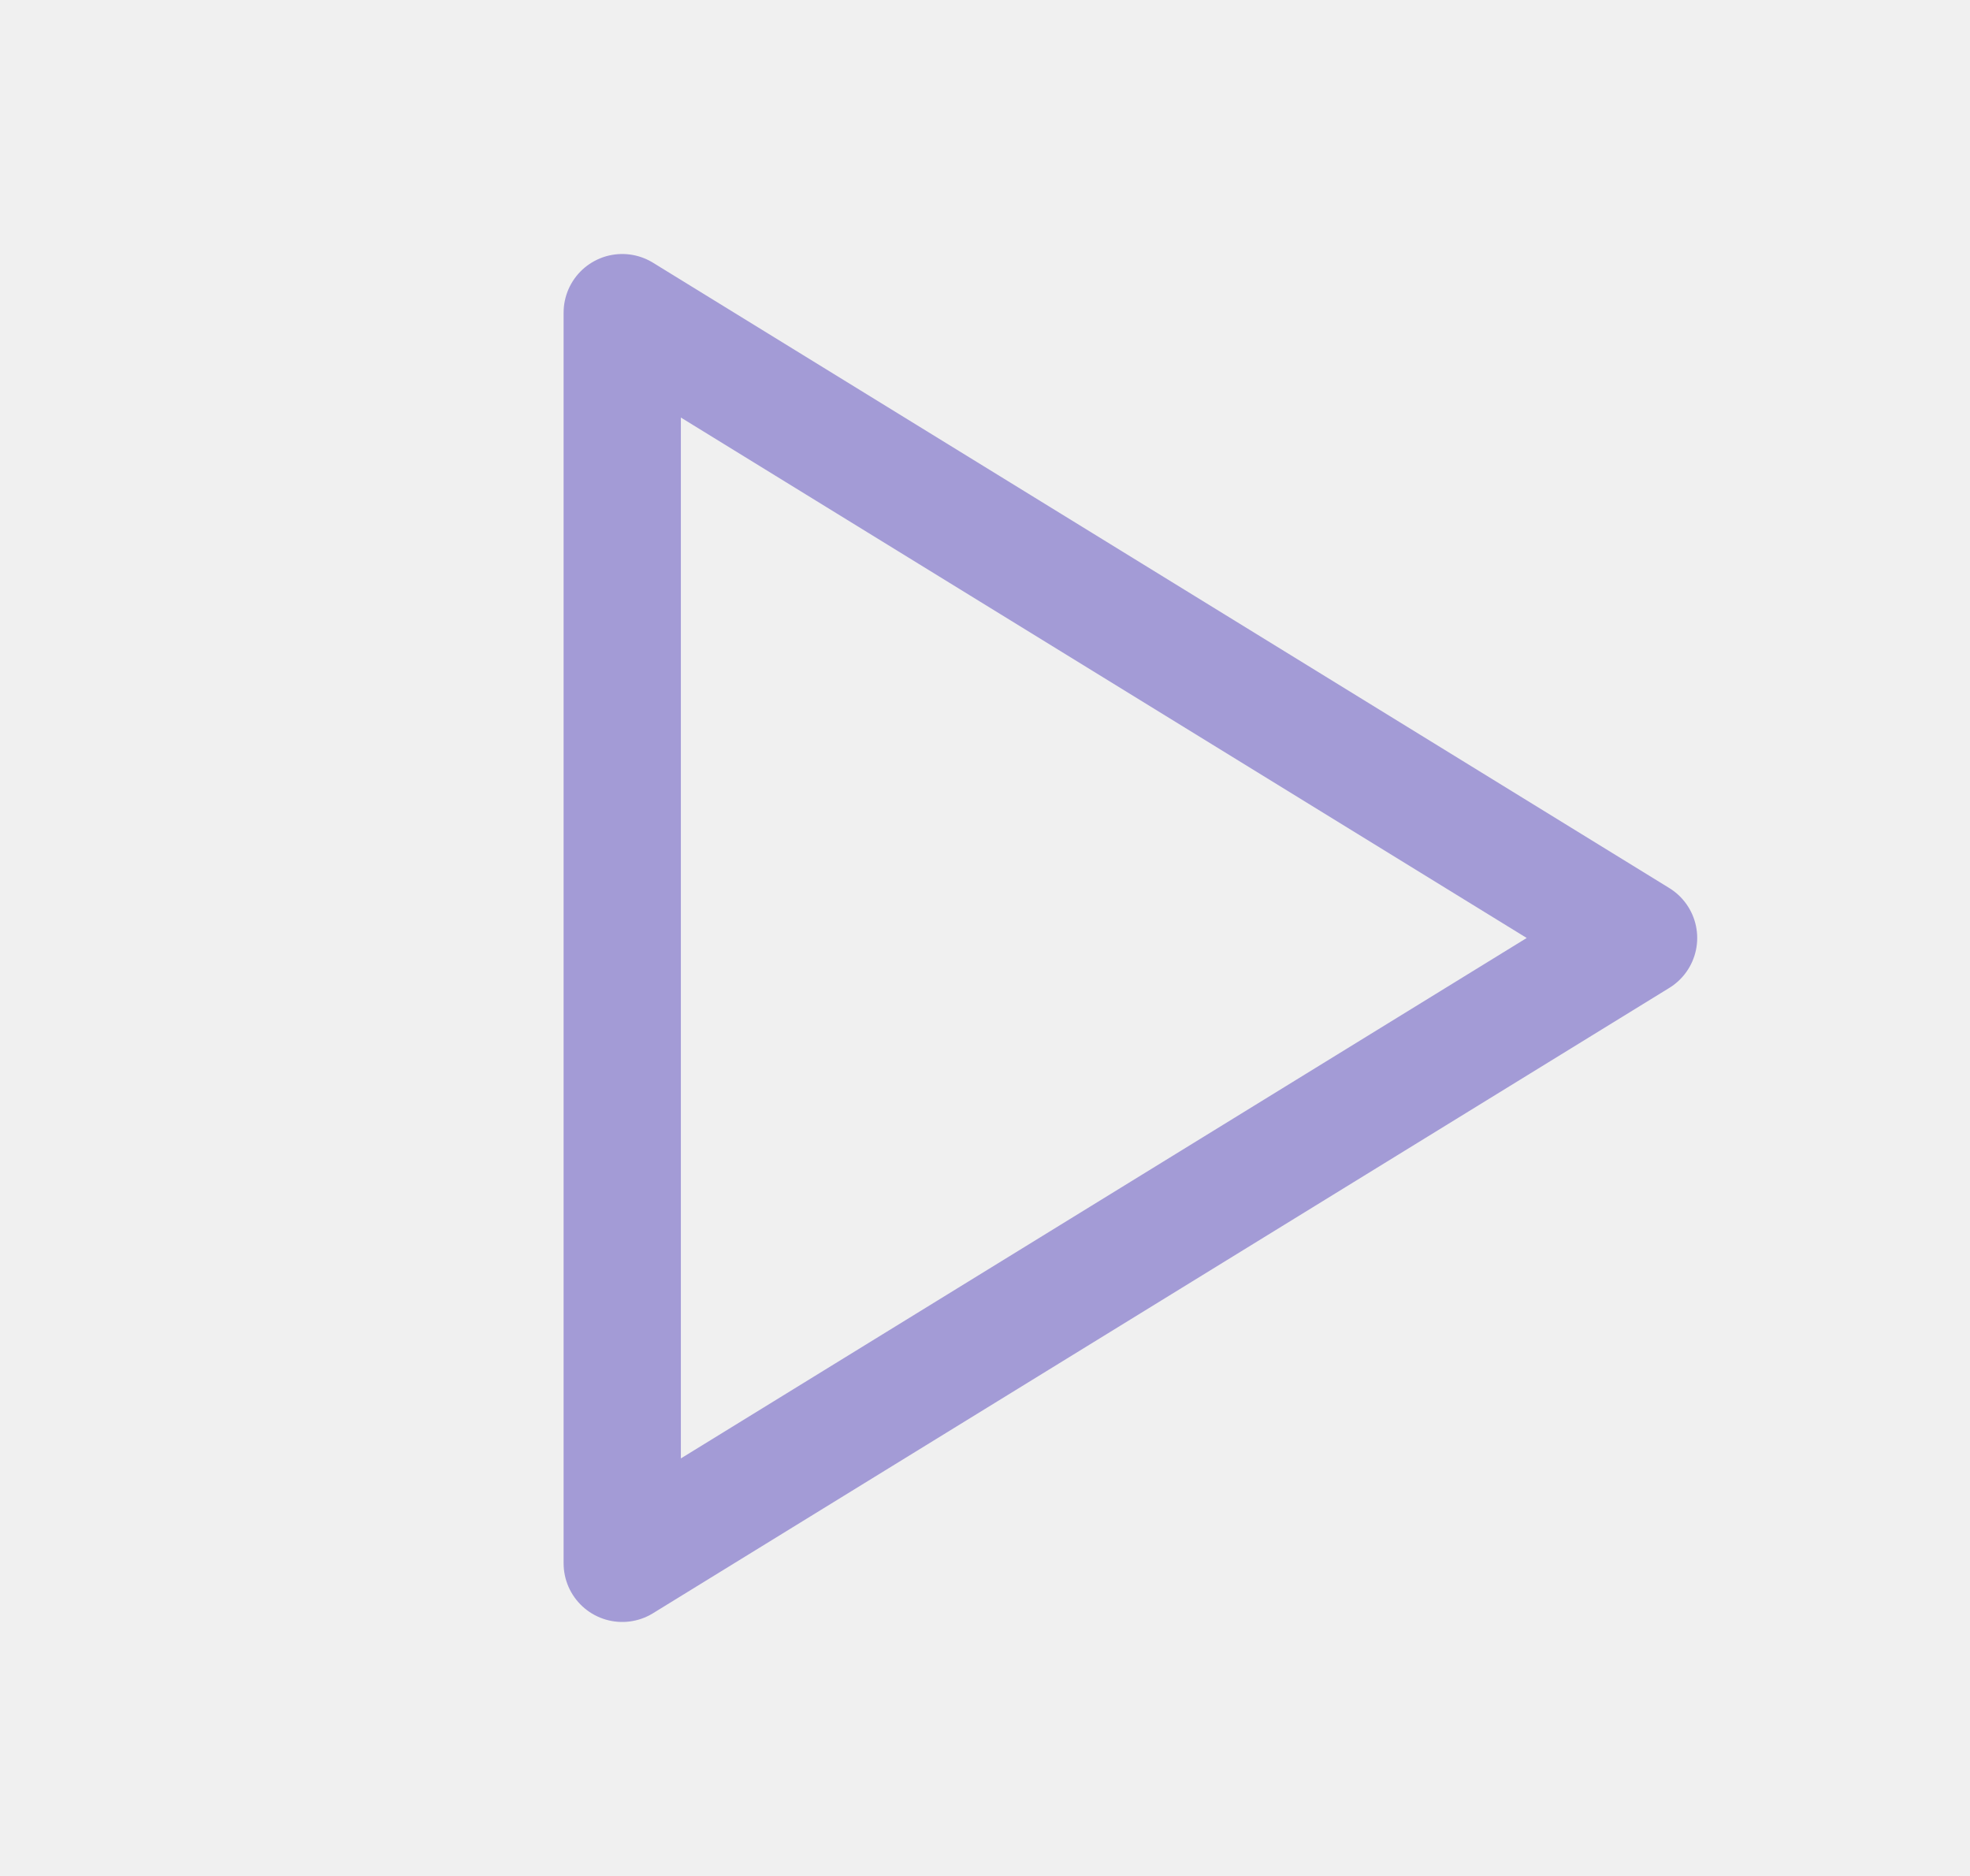
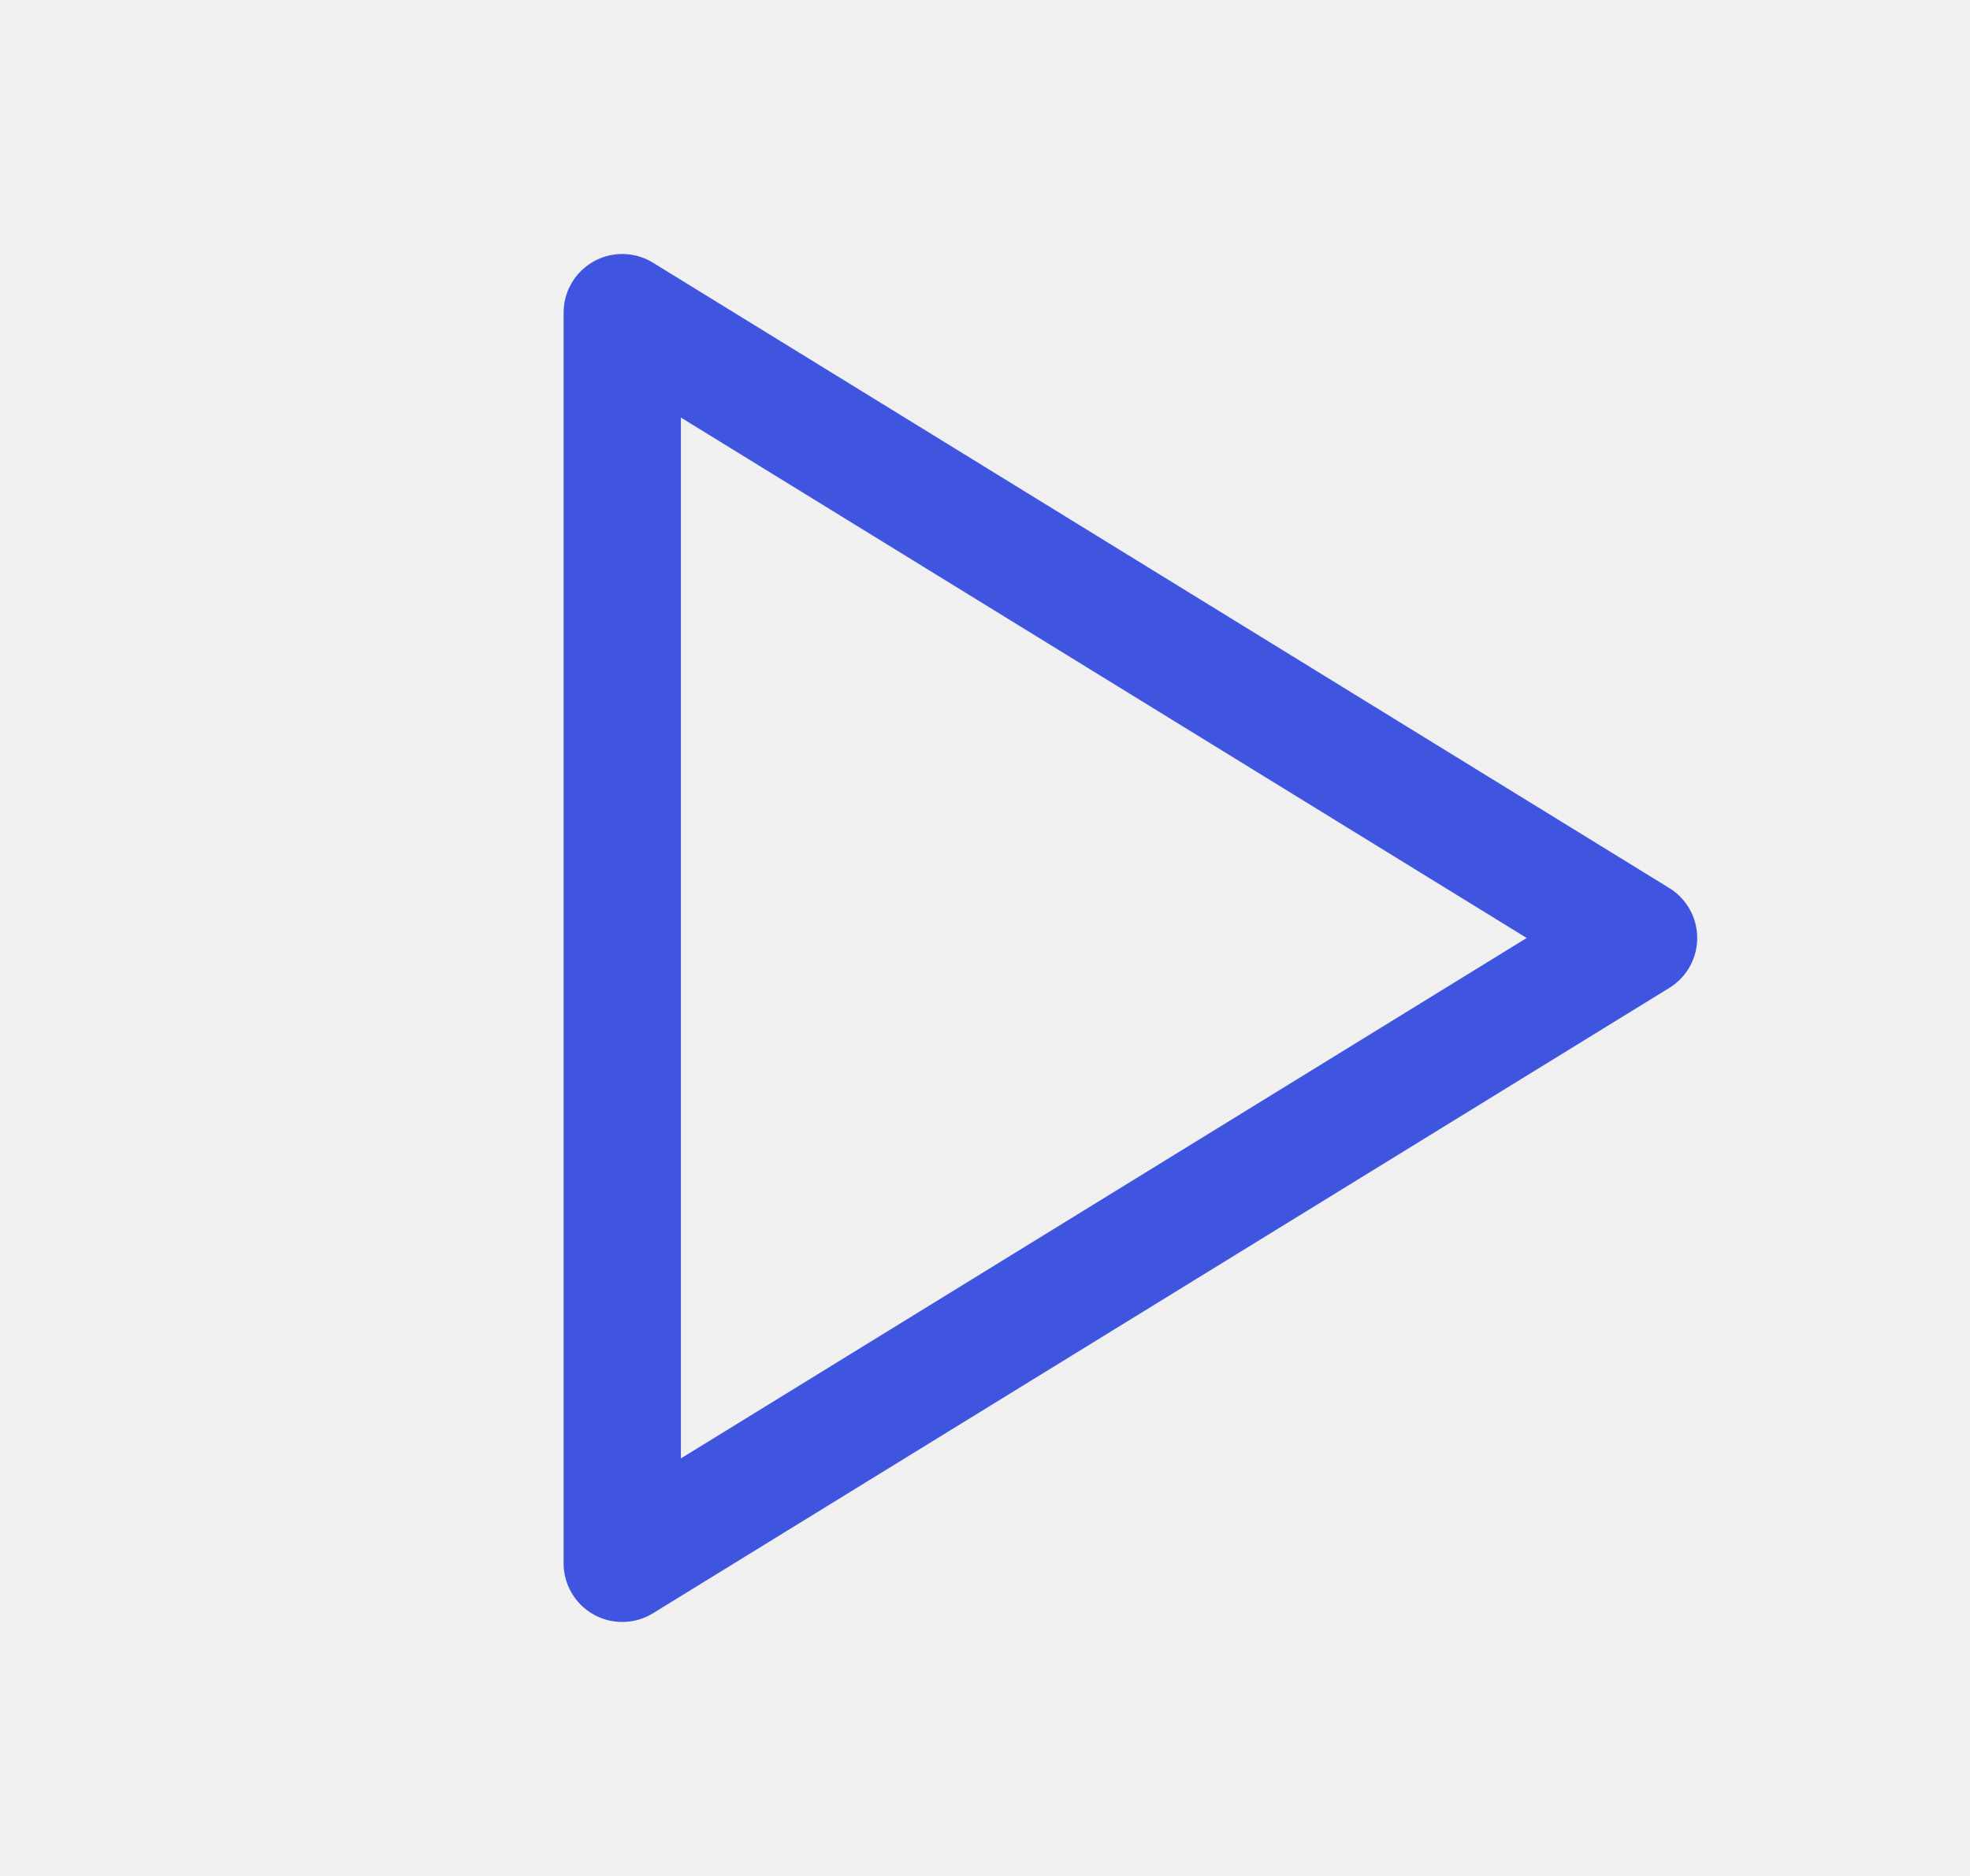
<svg xmlns="http://www.w3.org/2000/svg" width="21" height="20" viewBox="0 0 21 20" fill="none">
  <g clip-path="url(#clip0_722_988)">
-     <path d="M6.633 3.333V16.667L17.467 10L6.633 3.333Z" stroke="#A39BD6" stroke-width="1.25" stroke-linecap="round" stroke-linejoin="round" />
+     <path d="M6.633 3.333V16.667L17.467 10L6.633 3.333Z" stroke="#3F55E0" stroke-width="1.25" stroke-linecap="round" stroke-linejoin="round" />
  </g>
  <defs>
    <clipPath id="clip0_722_988">
      <rect width="20" height="20" fill="white" transform="translate(0.799805)" />
    </clipPath>
  </defs>
</svg>
